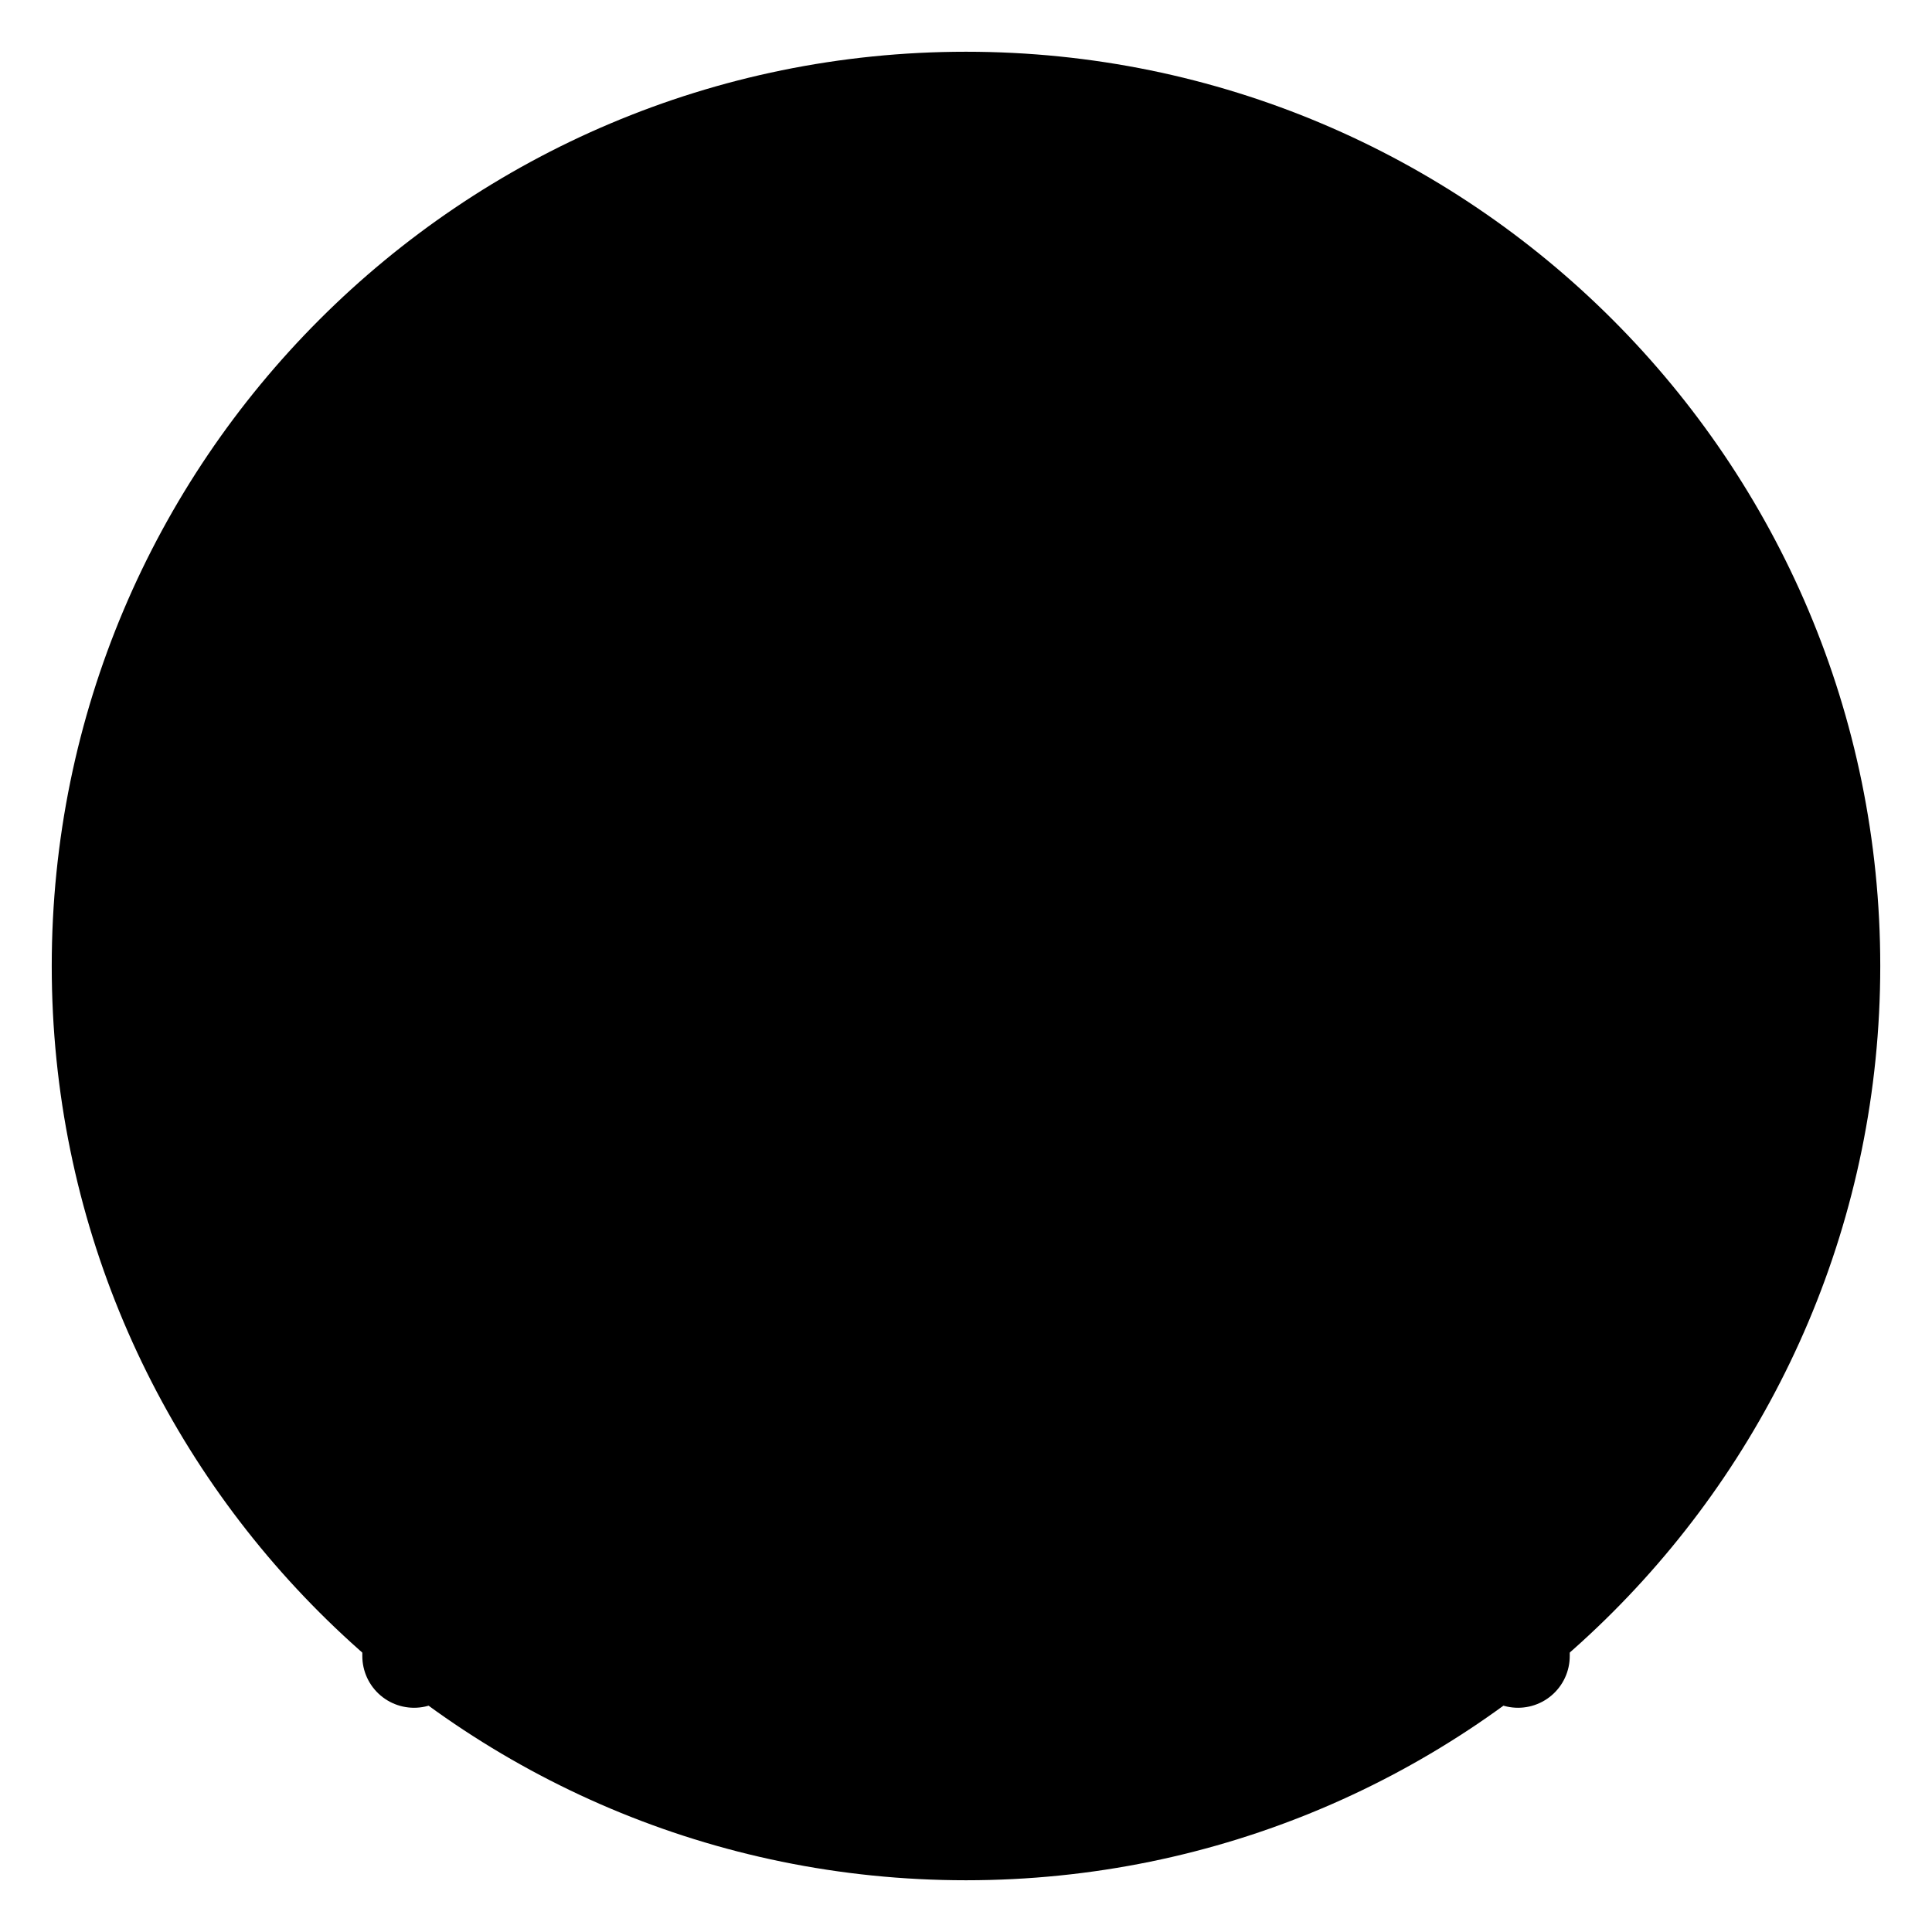
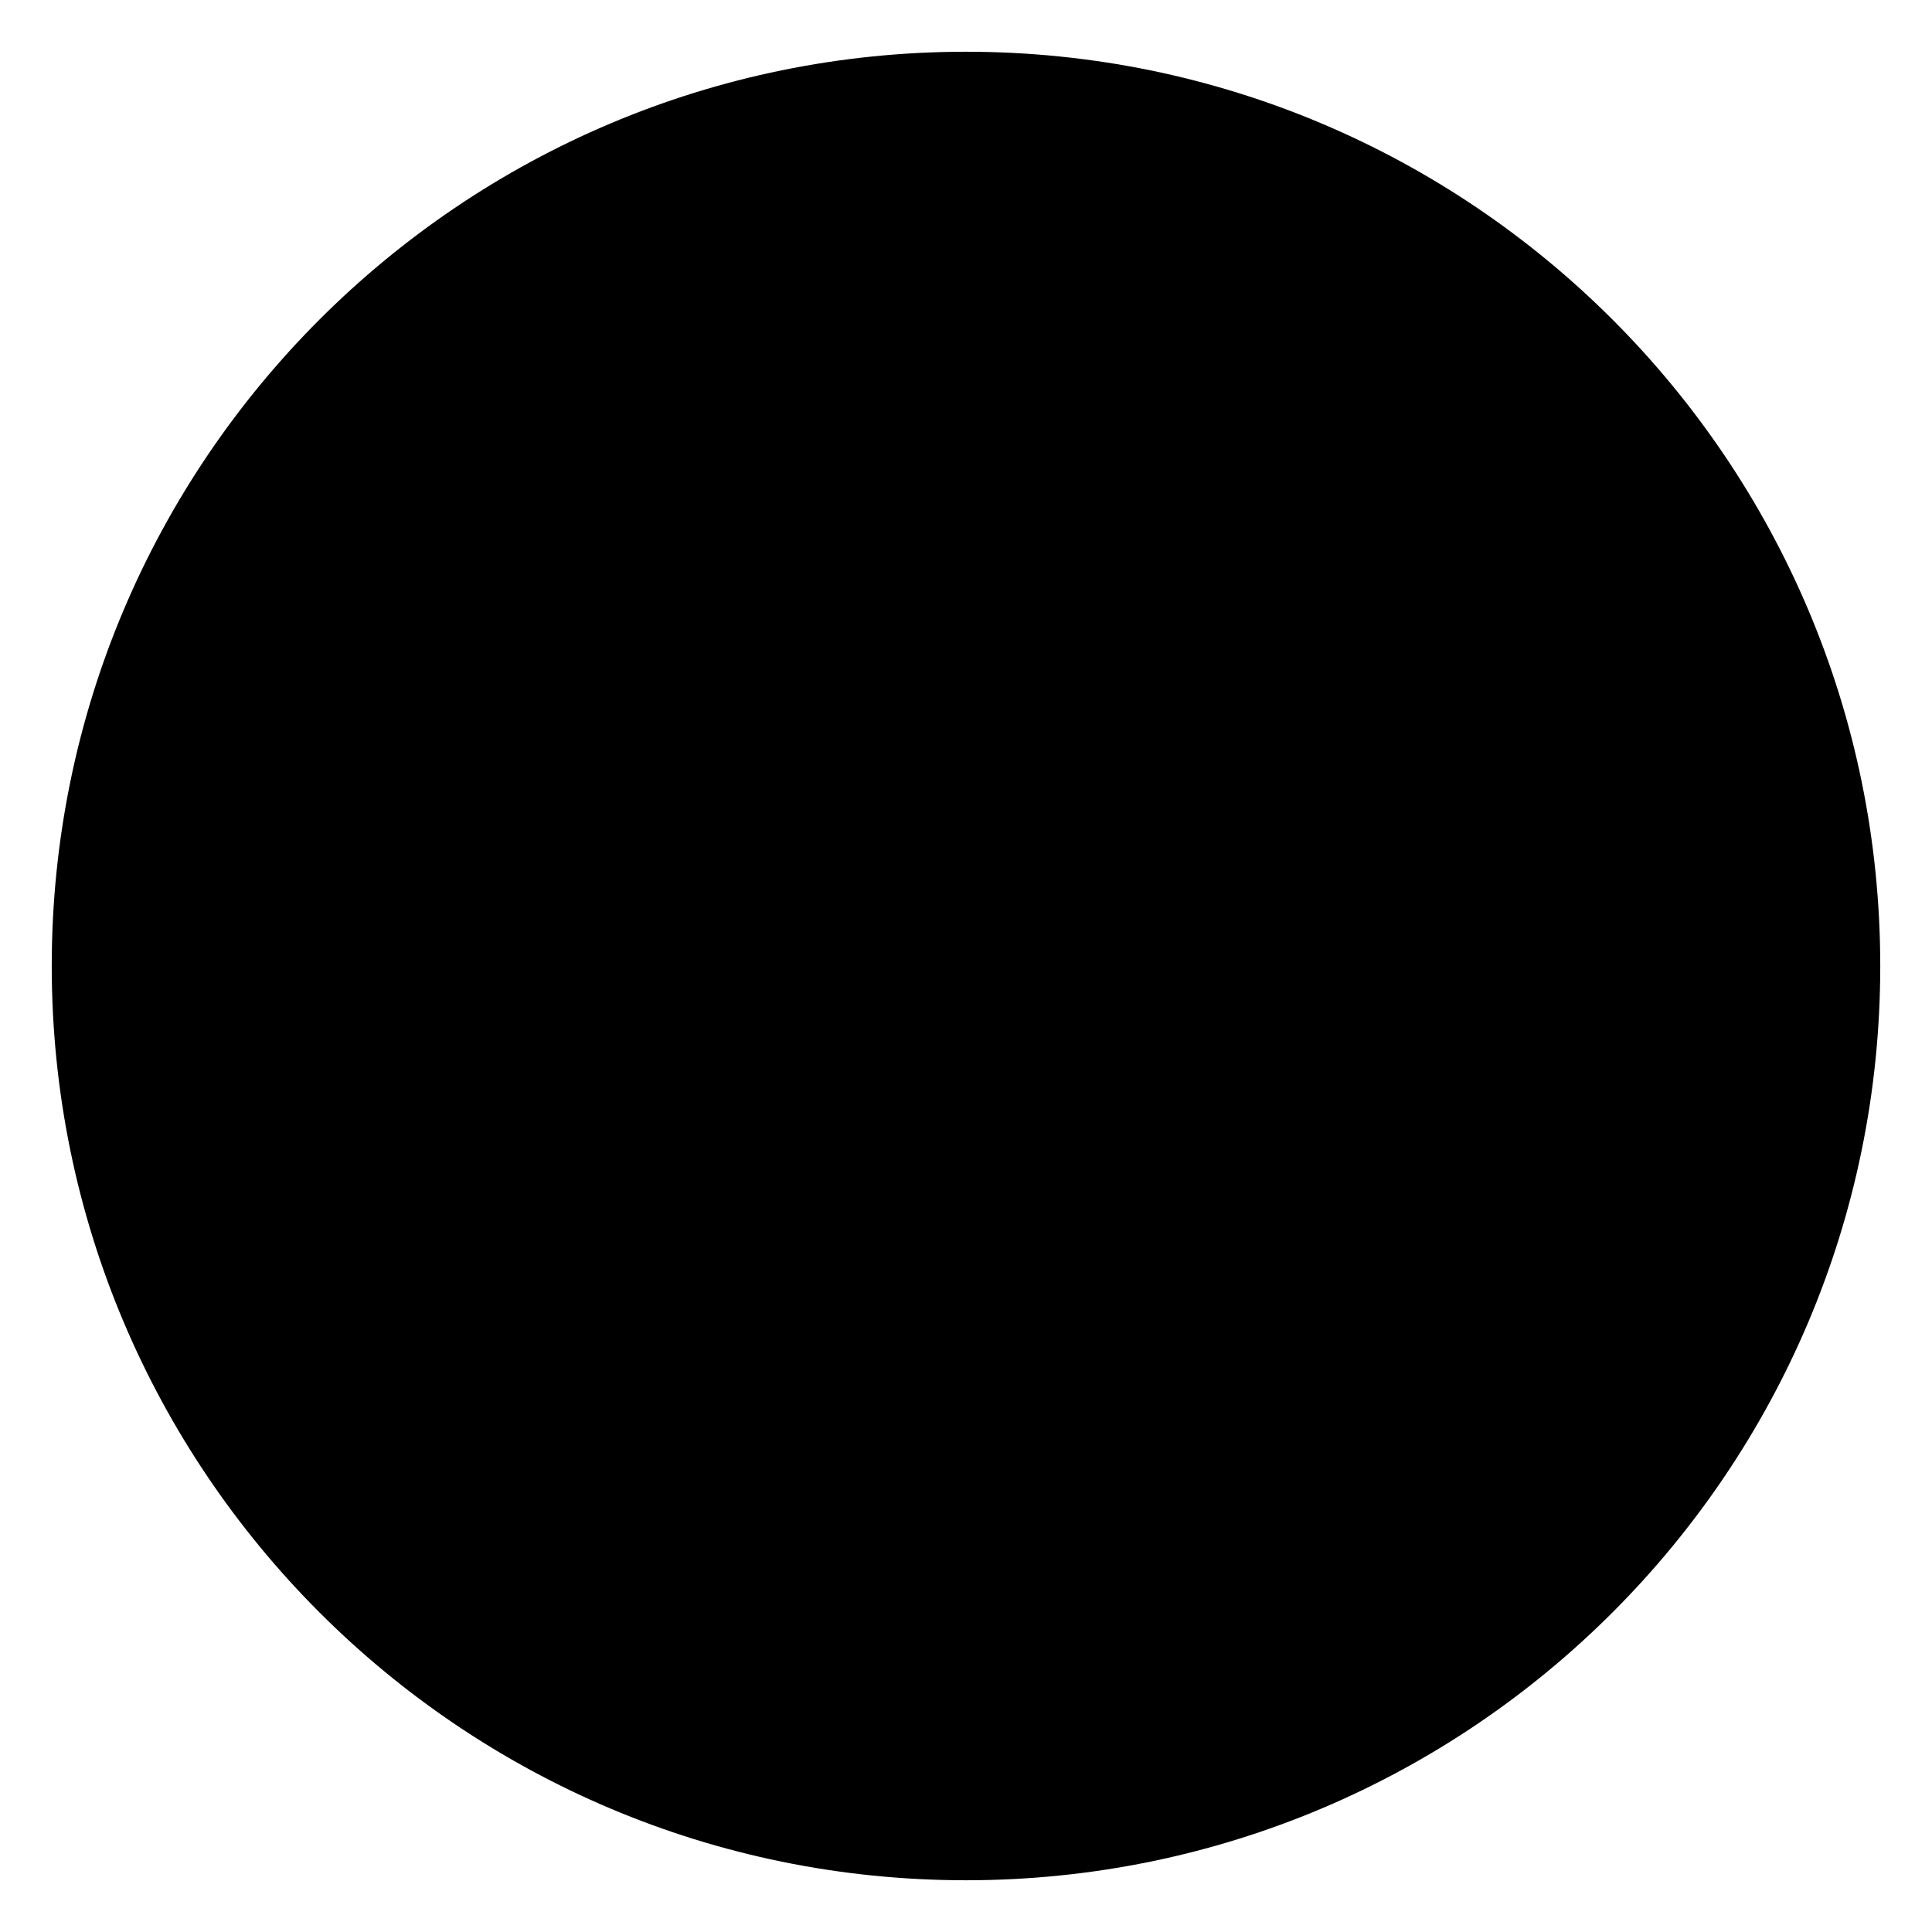
<svg xmlns="http://www.w3.org/2000/svg" version="1.1" width="32" height="32" viewBox="0 0 32 32">
-   <path fill="none" stroke-linejoin="round" stroke-linecap="round" stroke-miterlimit="4" stroke-width="1.714" stroke="#000" d="M25.143 27.429v-2.286c0-2.525-2.047-4.571-4.571-4.571h-9.143c-2.525 0-4.571 2.047-4.571 4.571v2.286M20.571 11.429c0 2.525-2.047 4.571-4.571 4.571s-4.571-2.047-4.571-4.571c0-2.525 2.047-4.571 4.571-4.571s4.571 2.047 4.571 4.571z" />
+   <path stroke-linejoin="round" stroke-linecap="round" stroke-miterlimit="4" stroke-width="1.714" d="M25.143 27.429v-2.286c0-2.525-2.047-4.571-4.571-4.571h-9.143c-2.525 0-4.571 2.047-4.571 4.571v2.286M20.571 11.429c0 2.525-2.047 4.571-4.571 4.571s-4.571-2.047-4.571-4.571c0-2.525 2.047-4.571 4.571-4.571s4.571 2.047 4.571 4.571z" />
  <path stroke-linejoin="miter" stroke-linecap="butt" stroke-miterlimit="4" stroke-width="1.714" d="M16 0.857c8.363 0 15.143 6.78 15.143 15.143s-6.78 15.143-15.143 15.143c-8.363 0-15.143-6.78-15.143-15.143s6.78-15.143 15.143-15.143z" />
</svg>
